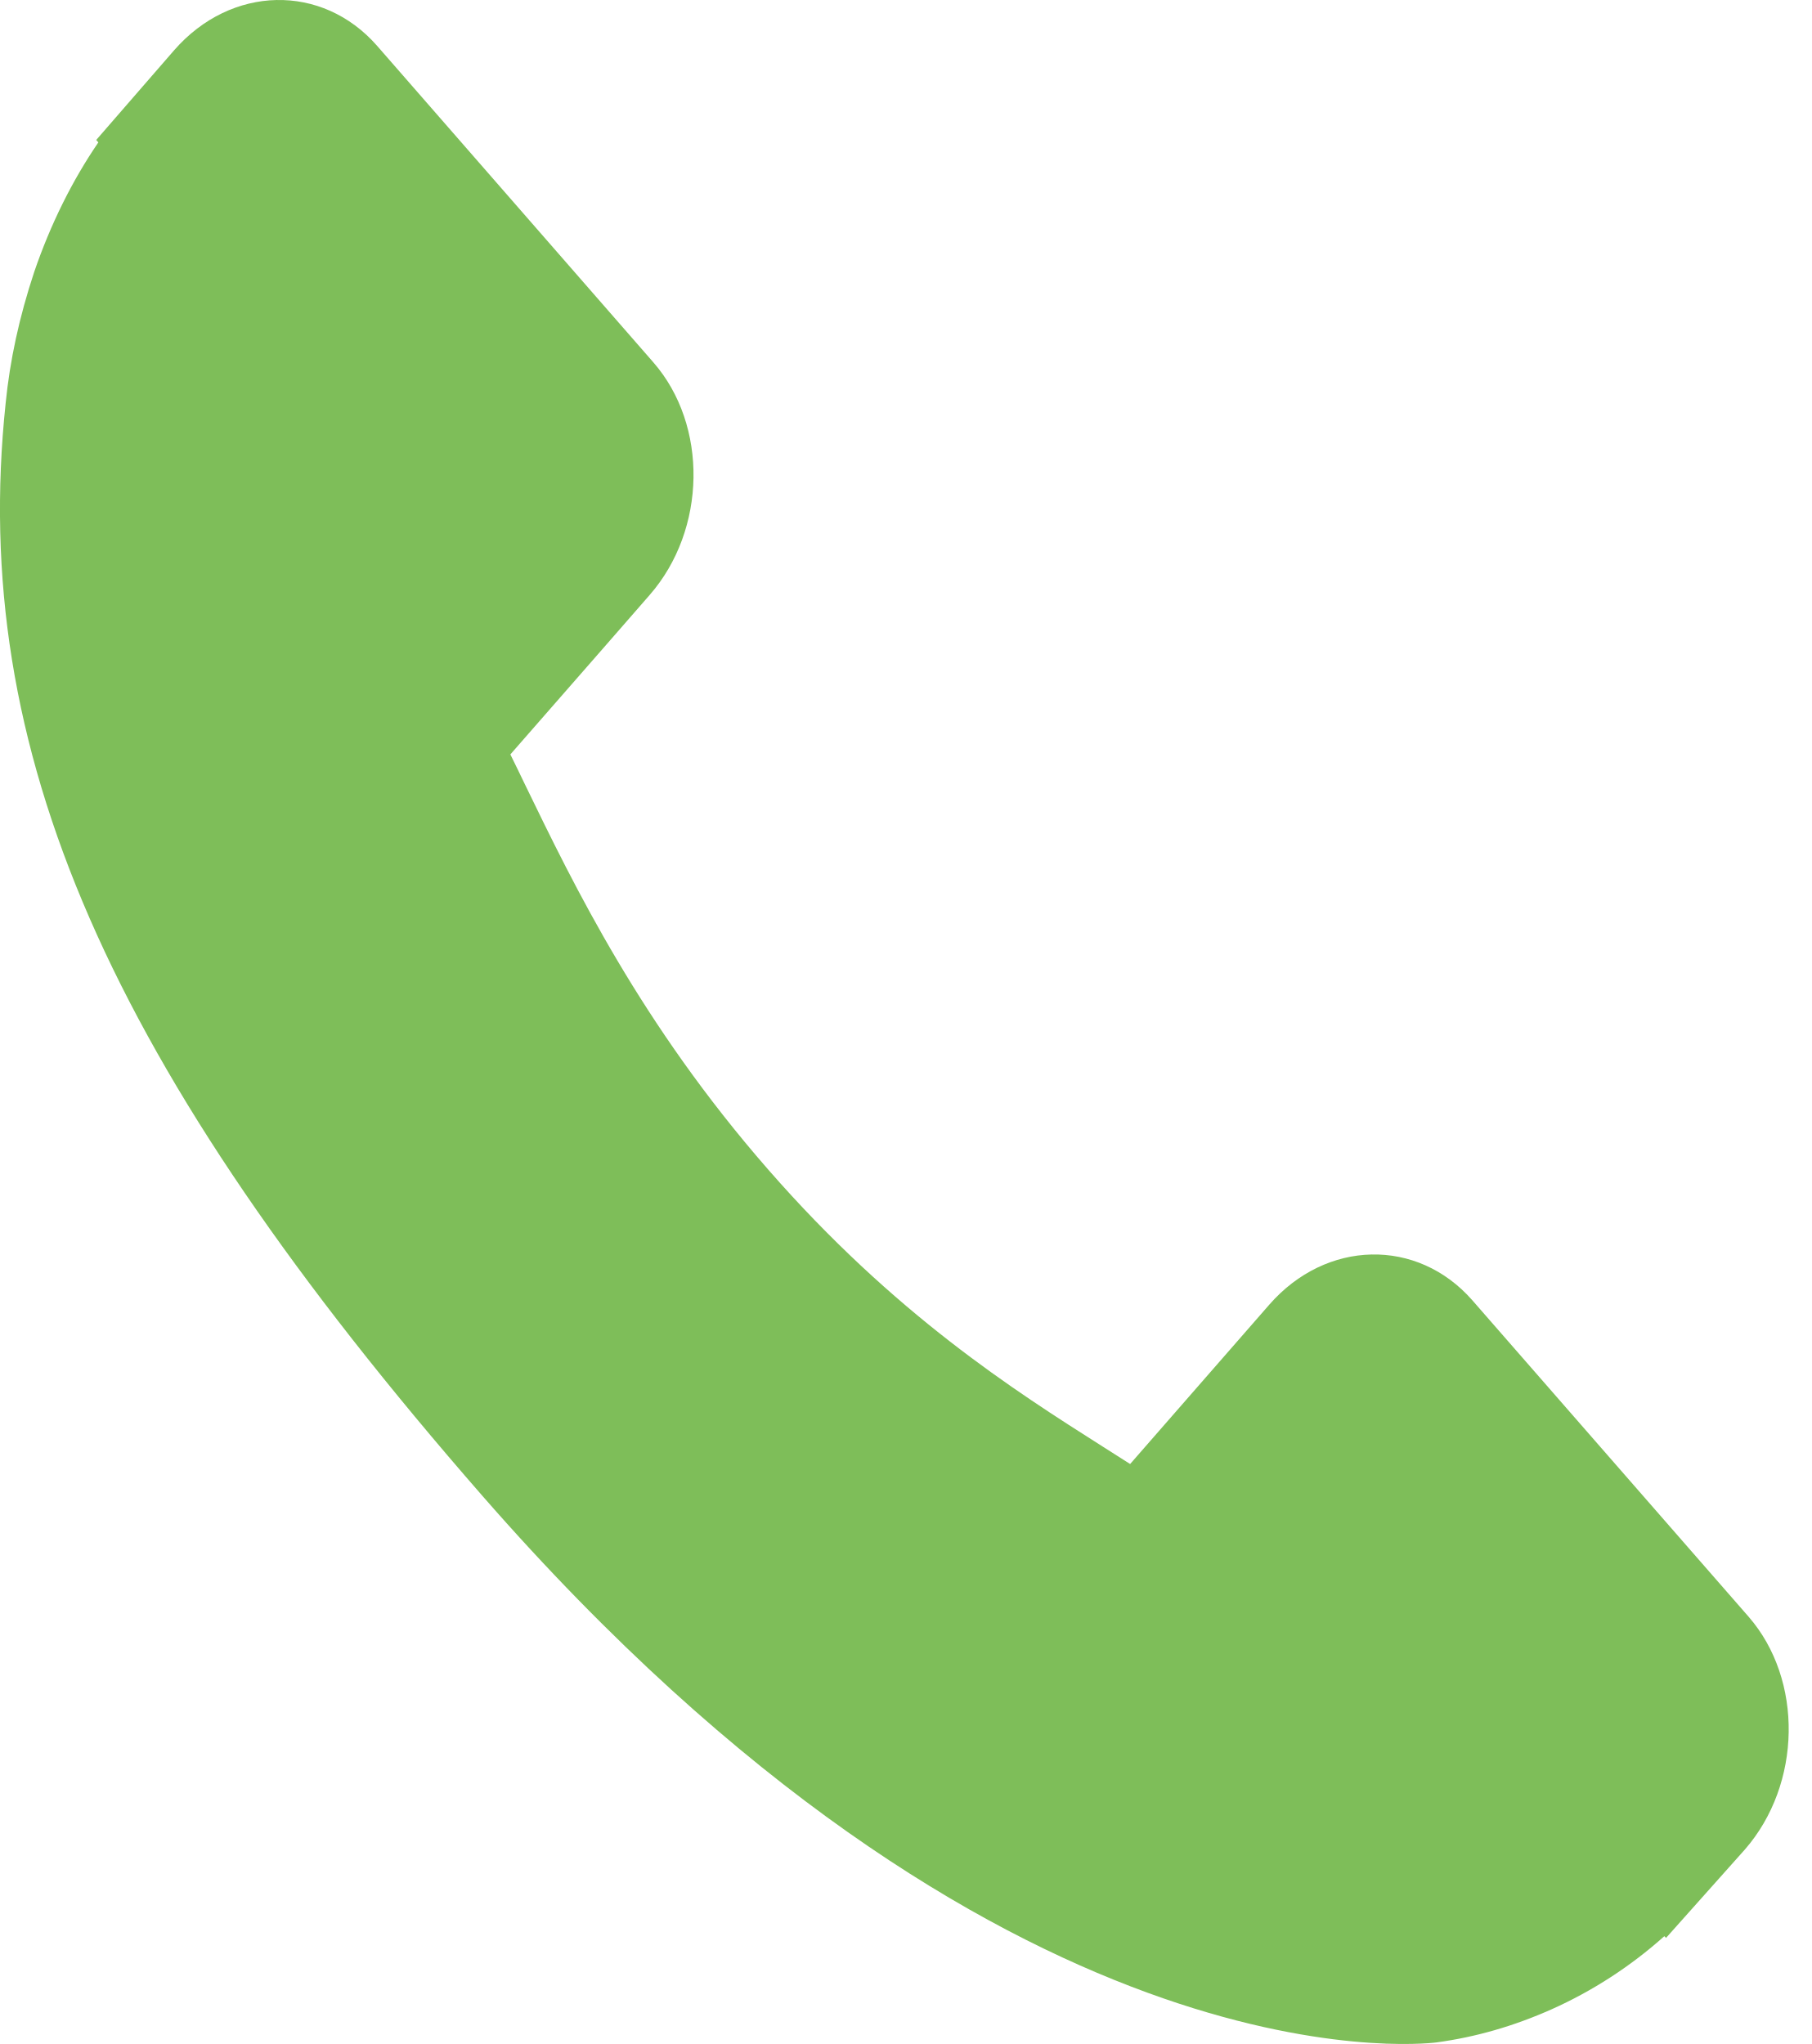
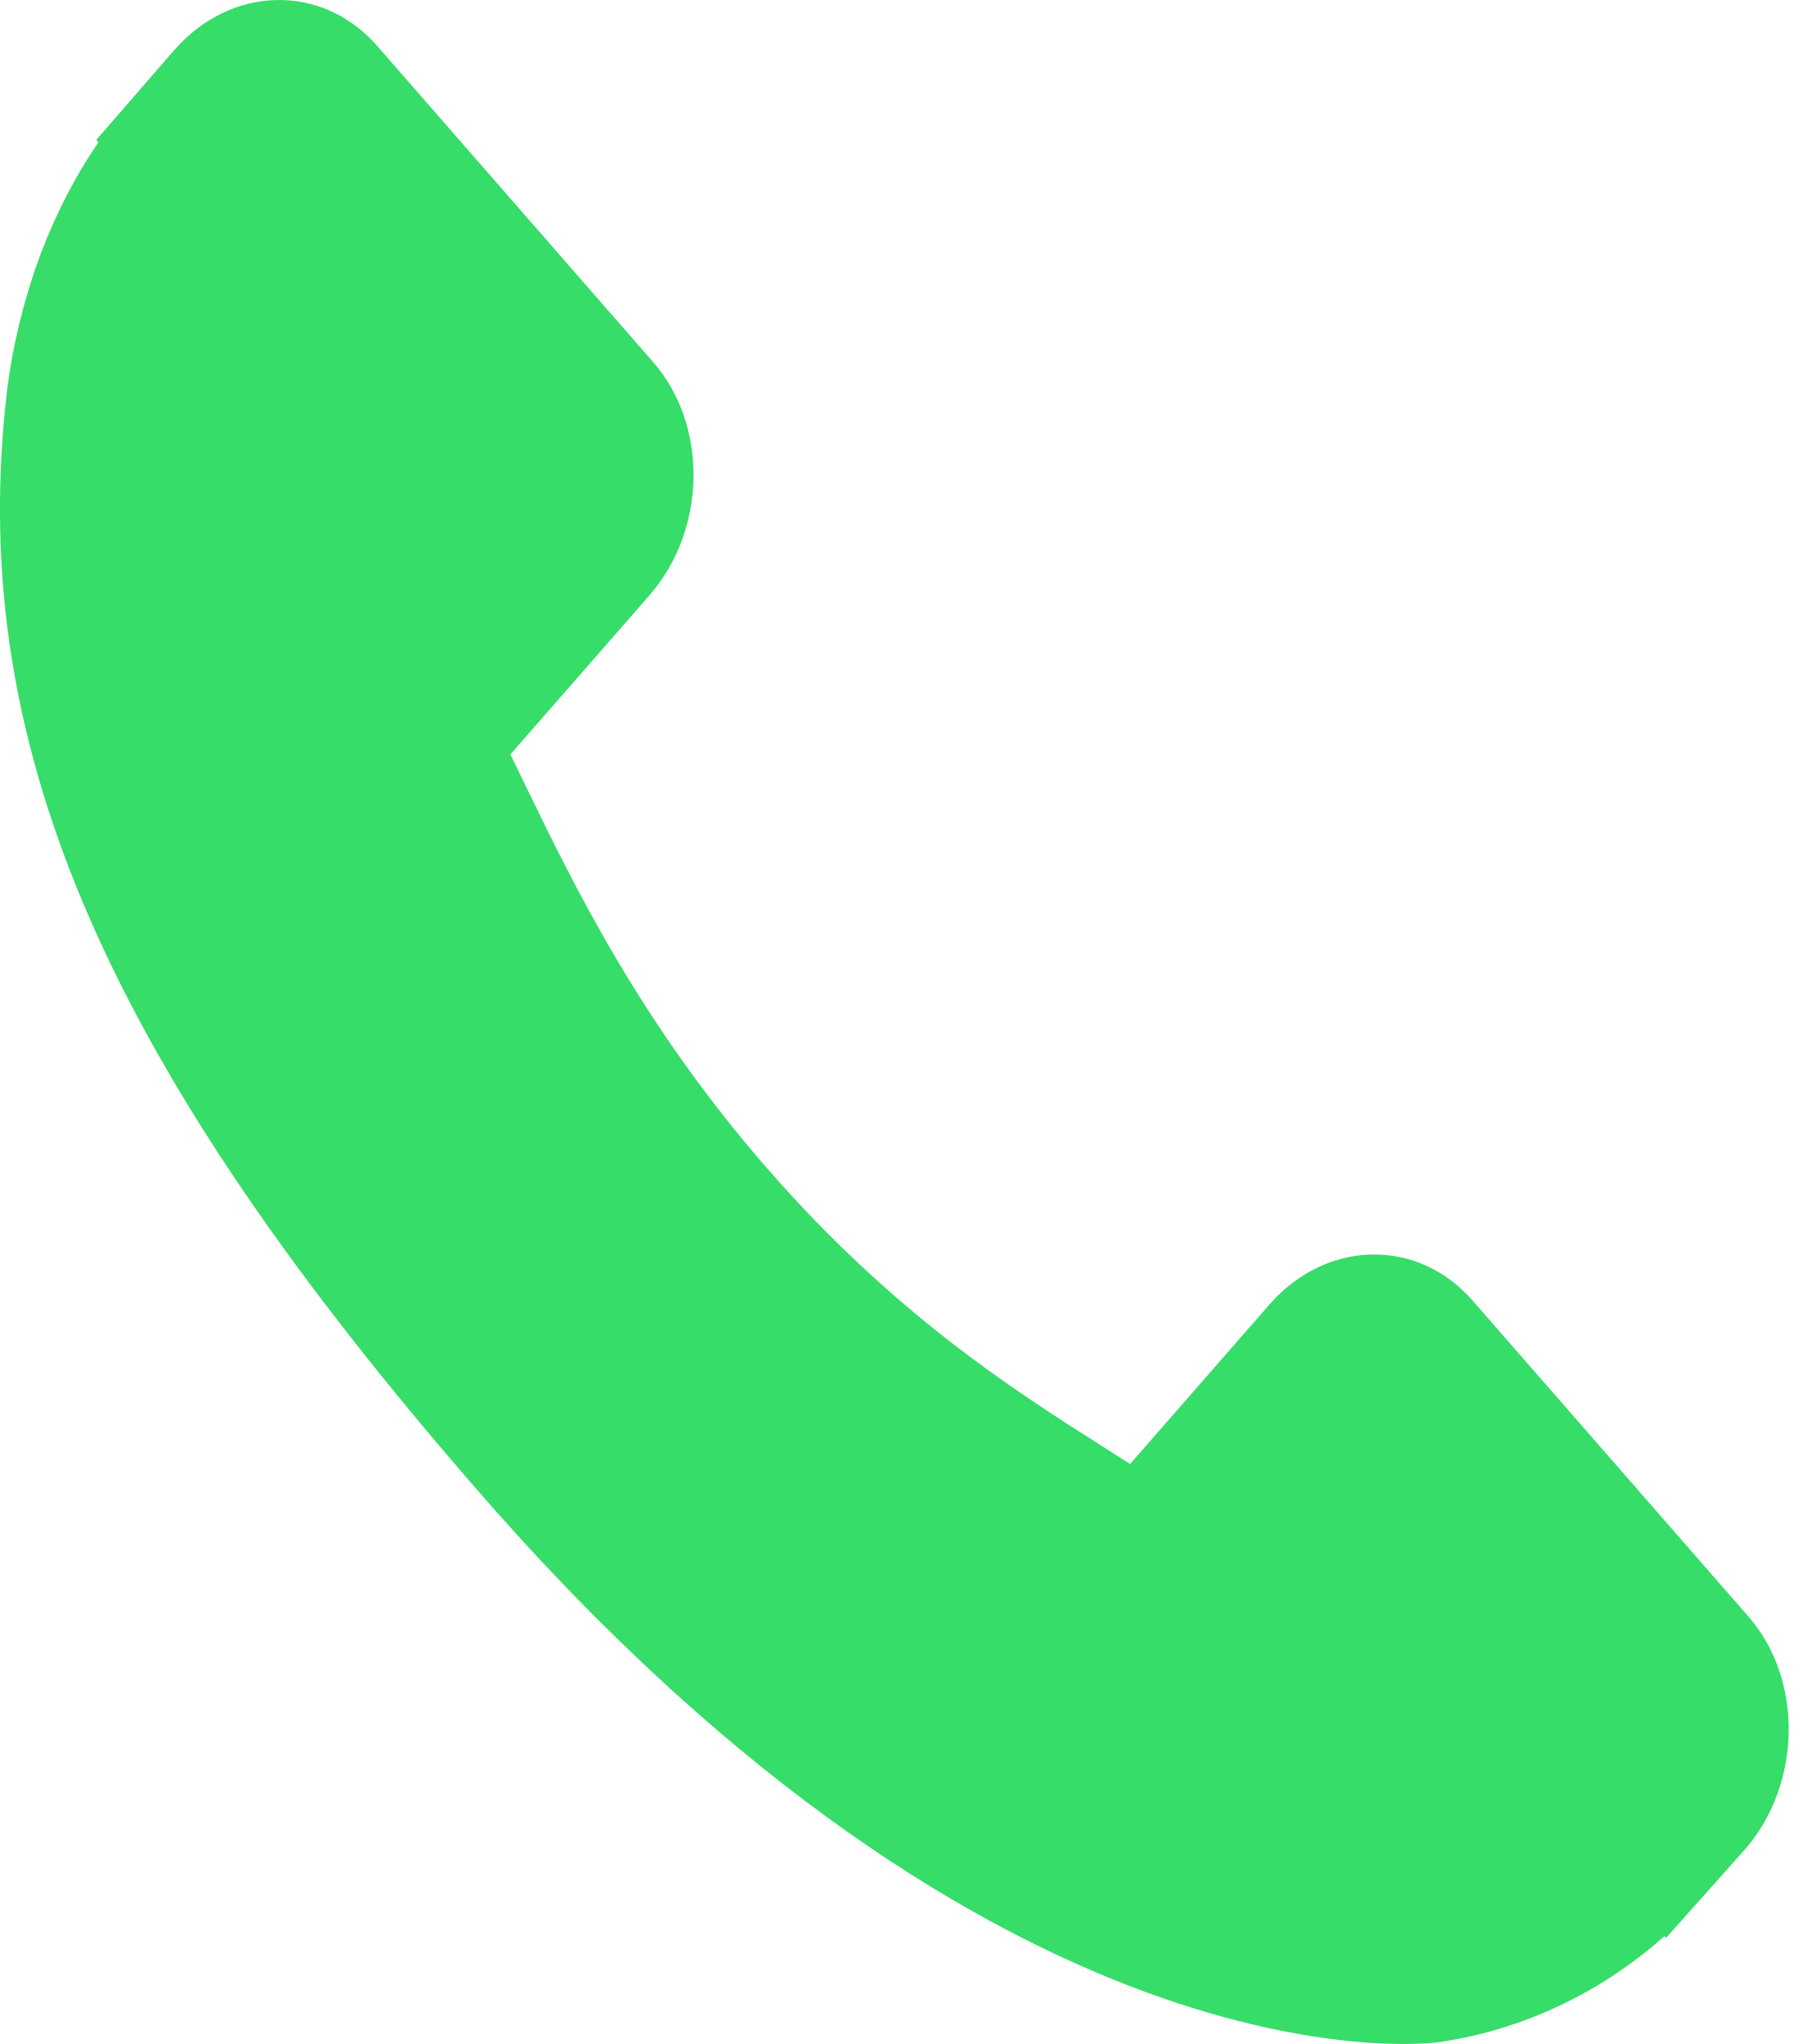
<svg xmlns="http://www.w3.org/2000/svg" width="39px" height="44px" viewBox="0 0 39 44" version="1.1">
  <defs />
  <g id="Icons" stroke="none" stroke-width="1" fill="none" fill-rule="evenodd">
-     <g id="icons/phone-active" fill="#7EBE59">
+     <g id="icons/phone-active" fill="#36DD69">
      <path d="M37.637,34.802 L31.691,27.991 C30.507,26.64 28.546,26.681 27.32,28.085 L24.325,31.515 C24.135,31.396 23.94,31.271 23.734,31.139 C21.842,29.938 19.253,28.293 16.529,25.17 C13.796,22.04 12.358,19.07 11.307,16.902 C11.196,16.672 11.09,16.451 10.985,16.24 L12.995,13.941 L13.984,12.807 C15.211,11.401 15.245,9.155 14.063,7.8 L8.118,0.988 C6.936,-0.365 4.974,-0.324 3.747,1.083 L2.071,3.013 L2.117,3.065 C1.555,3.886 1.085,4.833 0.736,5.855 C0.414,6.827 0.213,7.755 0.121,8.685 C-0.664,16.14 2.311,22.953 10.382,32.199 C21.54,44.979 30.531,44.013 30.919,43.966 C31.764,43.851 32.574,43.619 33.397,43.253 C34.281,42.858 35.107,42.321 35.823,41.679 L35.86,41.716 L37.558,39.812 C38.783,38.406 38.818,36.159 37.637,34.802 L37.637,34.802 Z" id="Shape" />
    </g>
  </g>
</svg>
